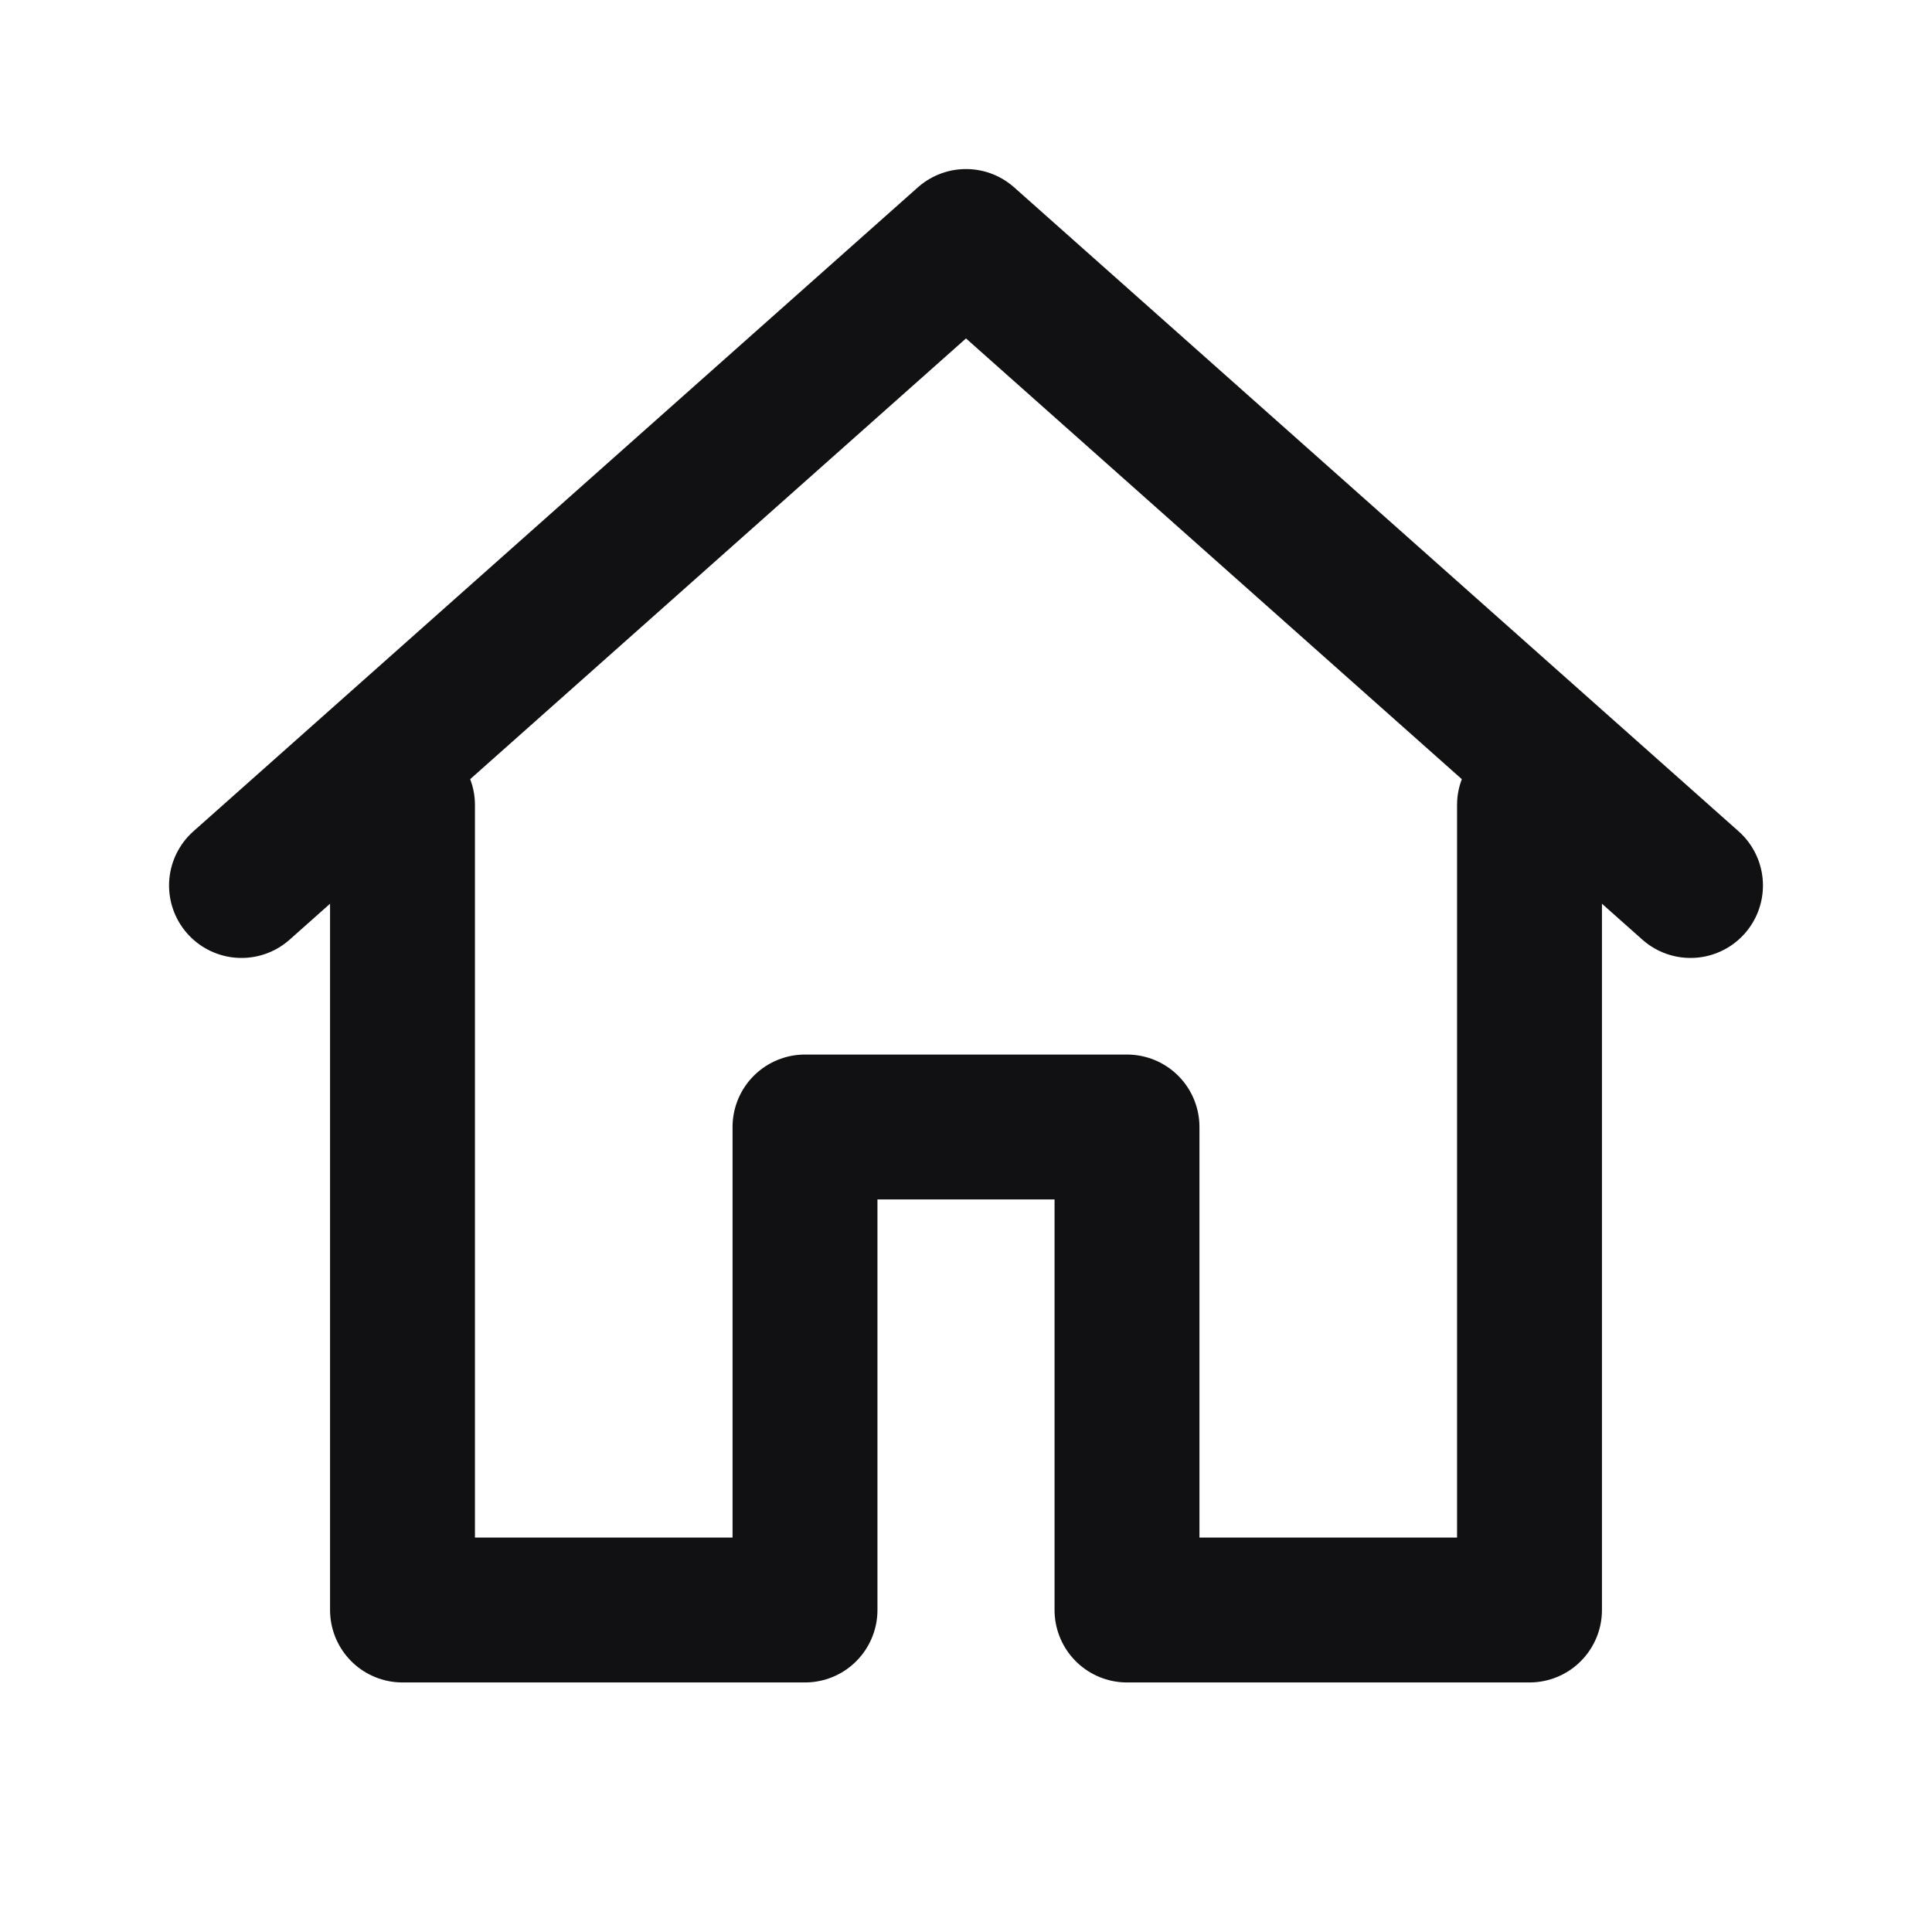
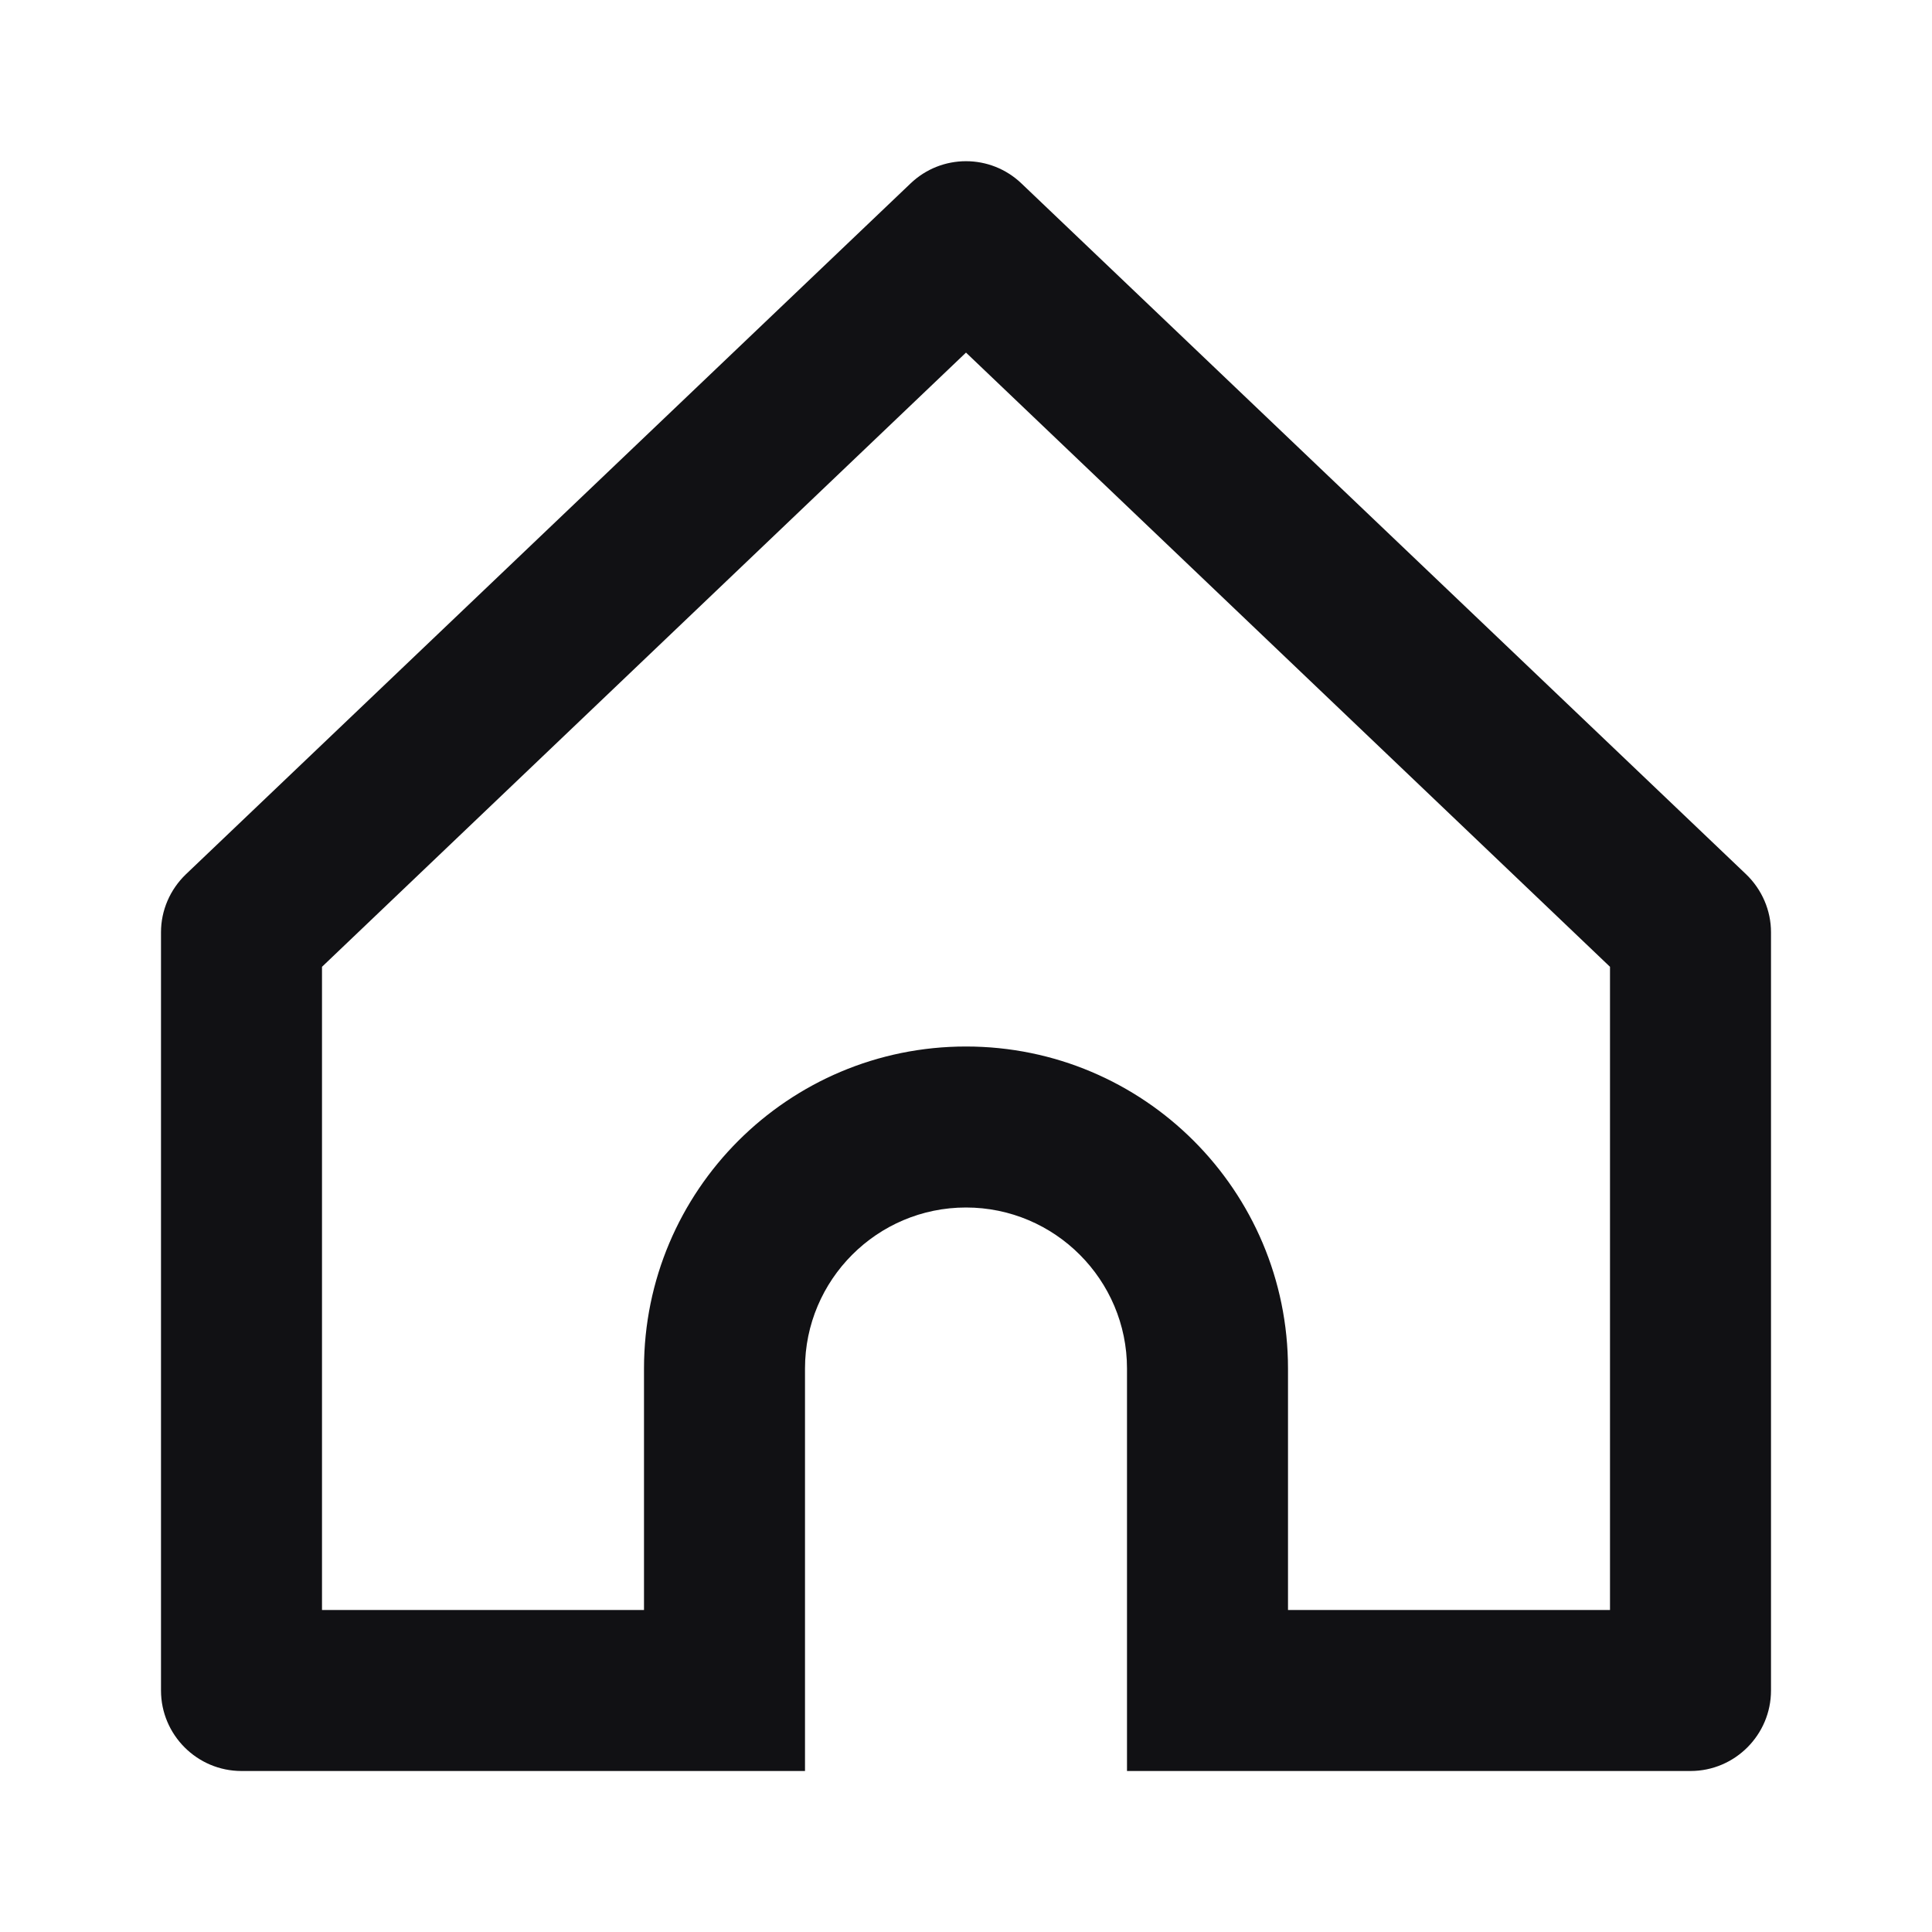
- <svg xmlns="http://www.w3.org/2000/svg" viewBox="0 0 24 24" width="24" height="24" fill="none" stroke="#111114" stroke-width="1.8" stroke-linecap="round" stroke-linejoin="round">
-   <path d="M3 11l9-8 9 8" />
-   <path d="M5 10v10h5v-6h4v6h5V10" />
+ <svg xmlns="http://www.w3.org/2000/svg" viewBox="0 0 24 24" width="24" height="24">
+   <g transform="translate(-144 -1015)">
+     <path d="M156.69 1017.28C156.304 1016.91 155.696 1016.91 155.31 1017.28L146.31 1025.86C146.112 1026.05 146 1026.31 146 1026.58V1036C146 1036.55 146.448 1037 147 1037H154V1032C154 1030.9 154.895 1030 156 1030C157.105 1030 158 1030.9 158 1032V1037H165C165.552 1037 166 1036.55 166 1036V1026.58C166 1026.31 165.888 1026.05 165.69 1025.86L156.69 1017.28ZM160 1035H164V1027.01L156 1019.38L148 1027.01V1035H152V1032C152 1029.79 153.791 1028 156 1028C158.209 1028 160 1029.79 160 1032V1035Z" fill="#111114" fill-rule="evenodd" />
+   </g>
</svg>
